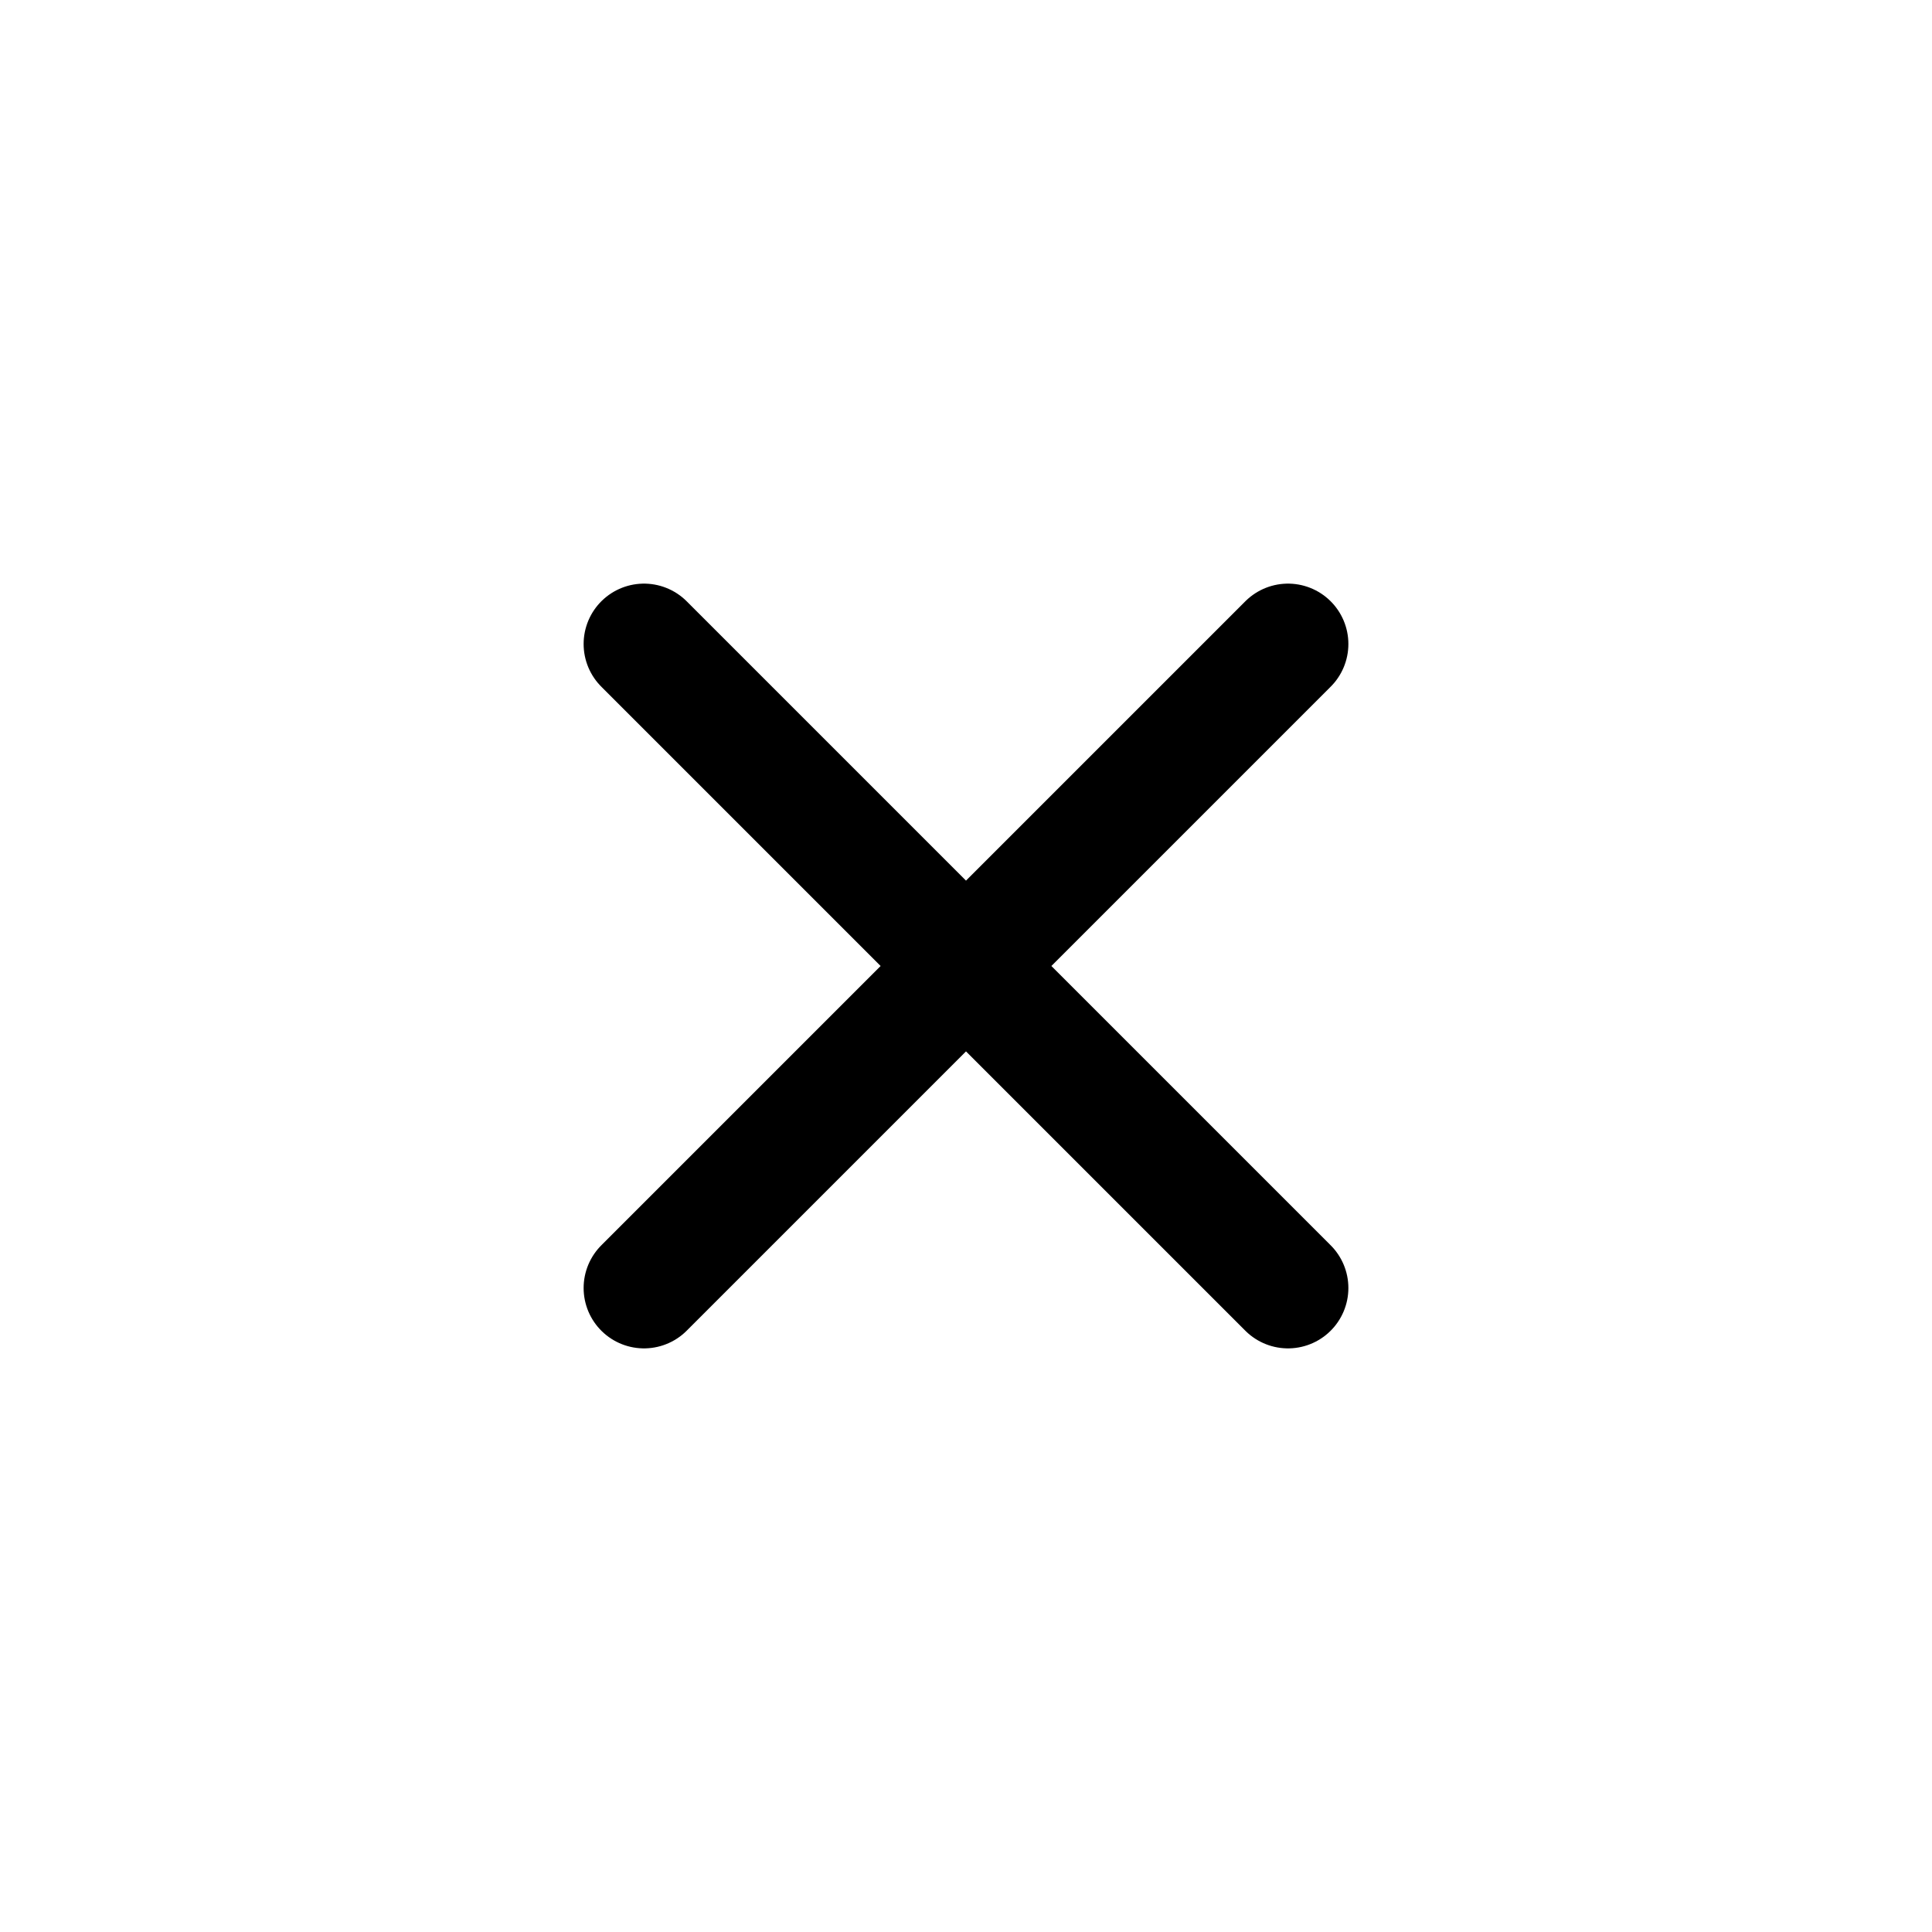
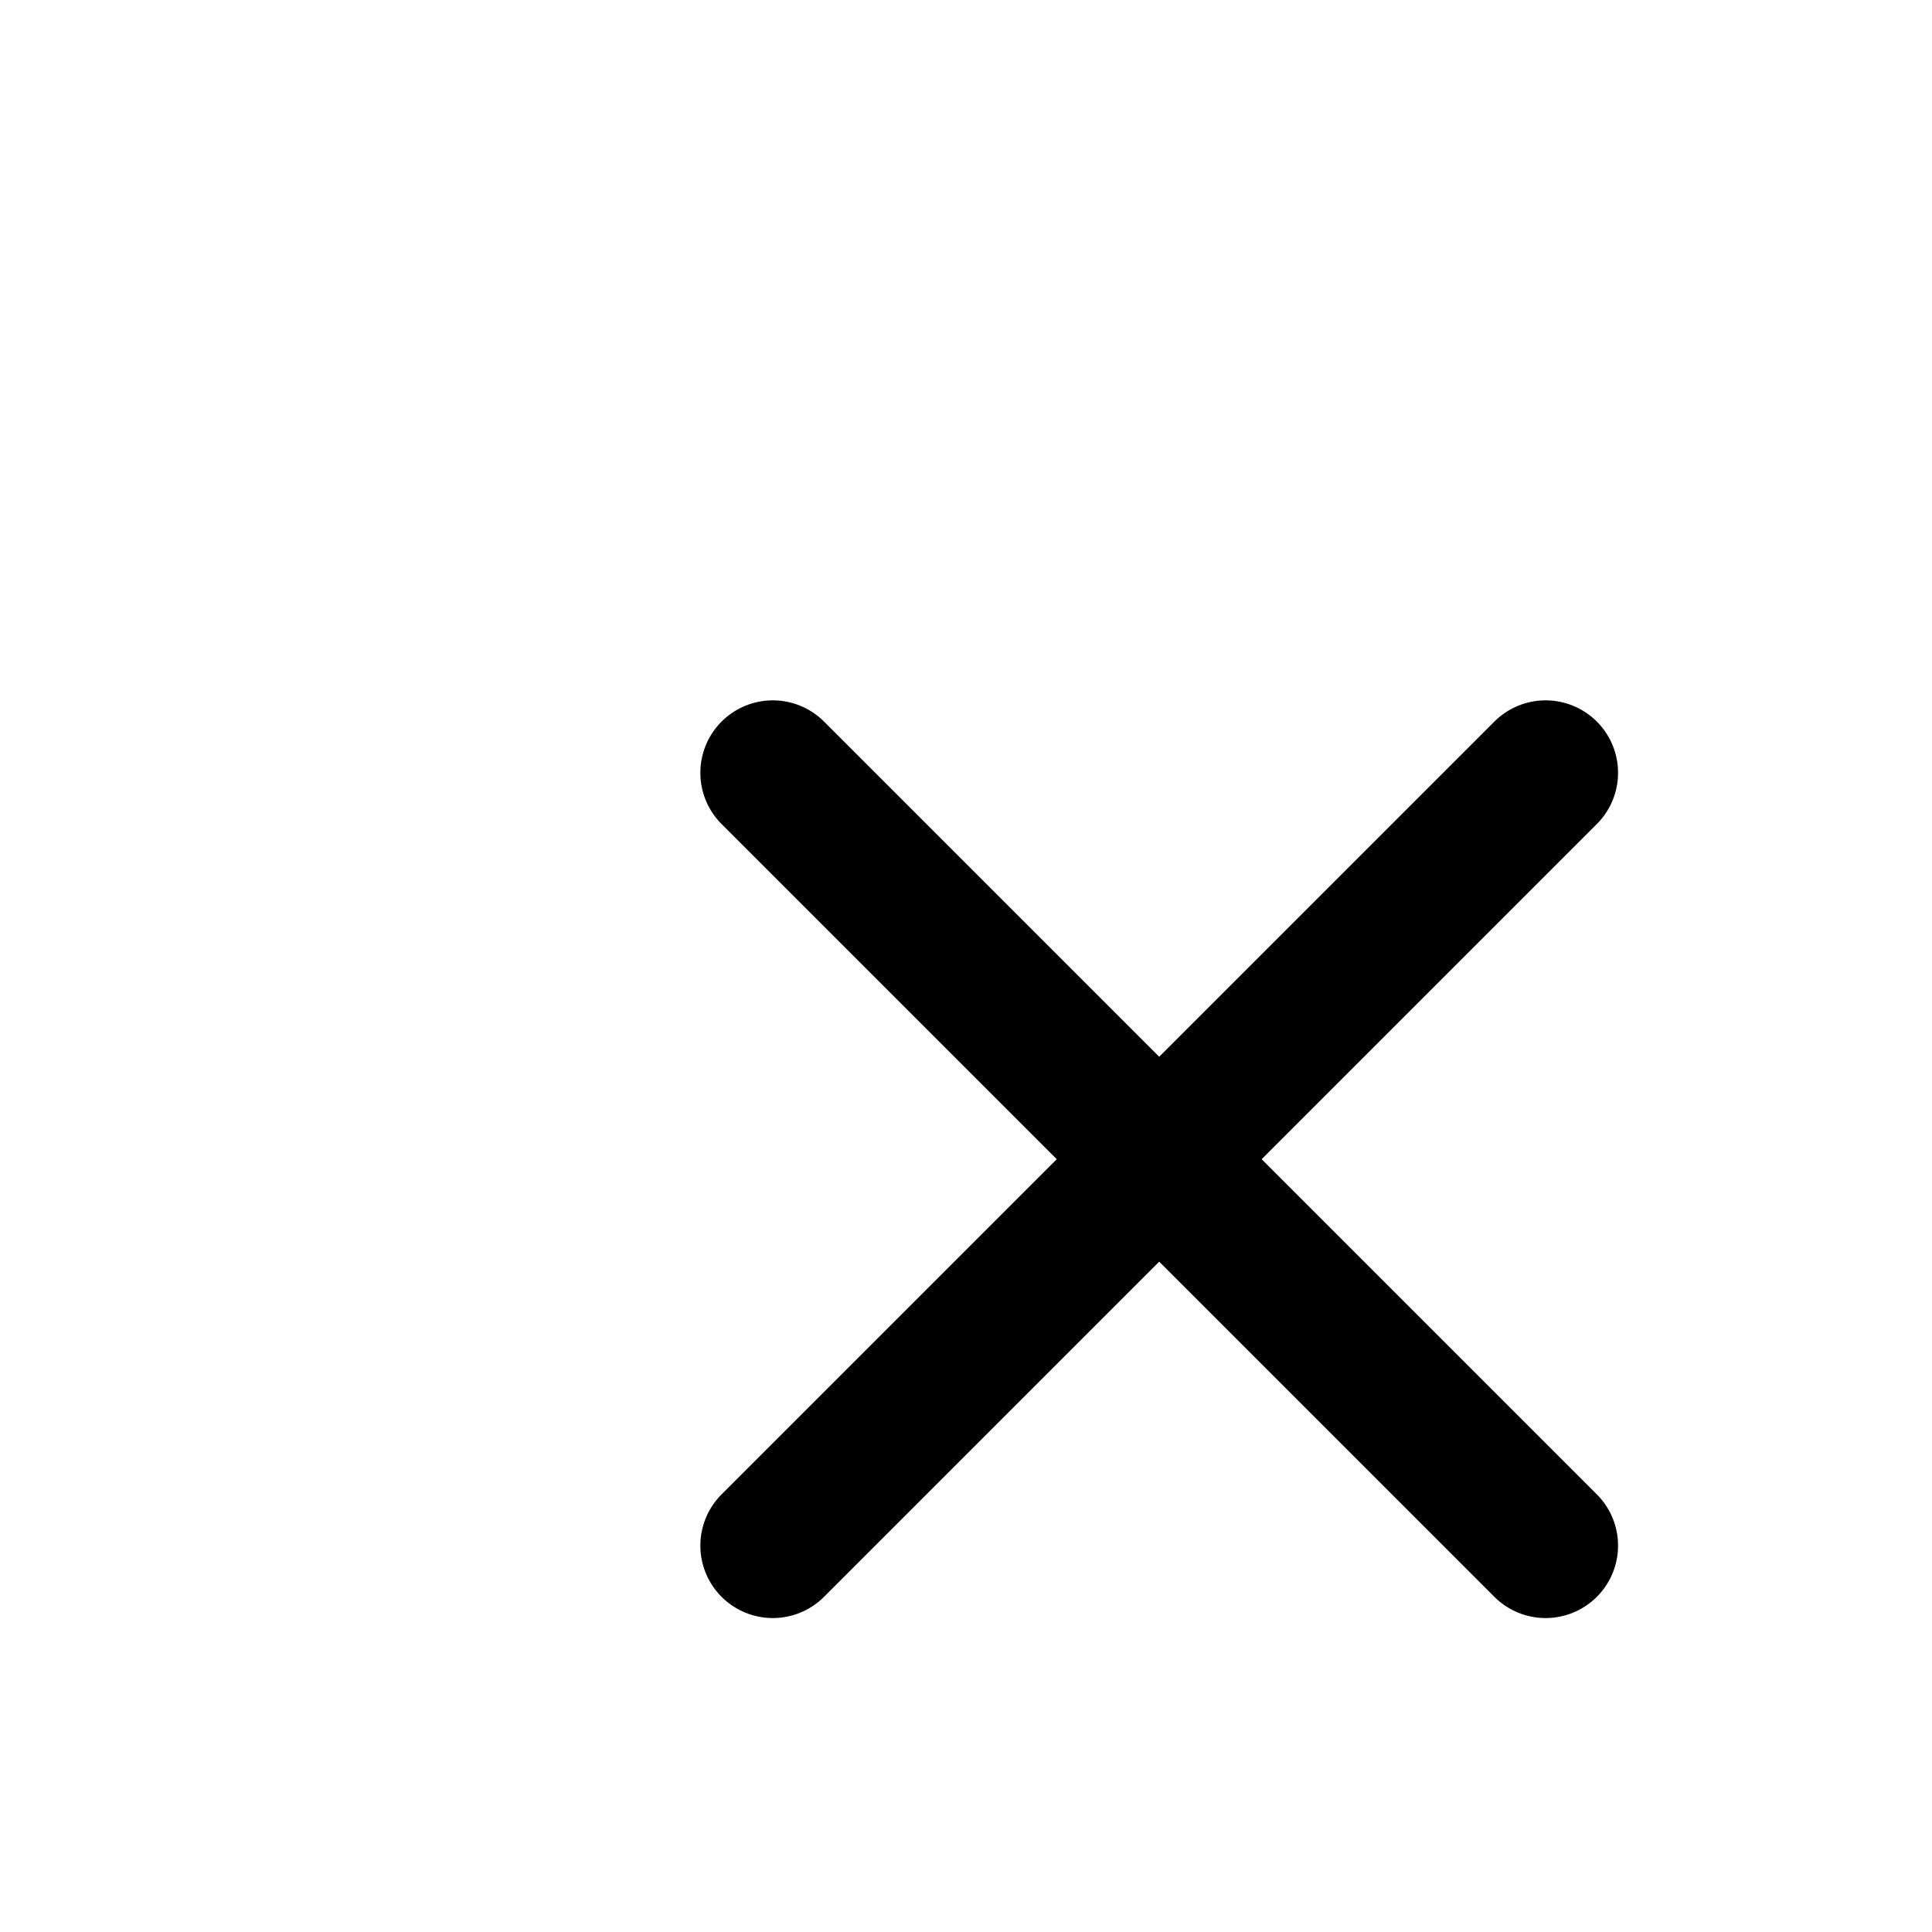
- <svg xmlns="http://www.w3.org/2000/svg" width="20px" height="20px" viewBox="0 0 24 24" fill="none">
+ <svg xmlns="http://www.w3.org/2000/svg" width="20px" height="20px" fill="none">
  <g id="SVGRepo_bgCarrier" stroke-width="0" />
  <g id="SVGRepo_tracerCarrier" stroke-linecap="round" stroke-linejoin="round" />
  <g id="SVGRepo_iconCarrier">
-     <path d="M16 8L8 16M8 8L16 16" stroke="#000000" stroke-width="1.5" stroke-linecap="round" stroke-linejoin="round" />
+     <path d="M16 8L8 16M8 8L16 16" stroke="currentColor" stroke-width="1.5" stroke-linecap="round" stroke-linejoin="round" />
  </g>
</svg>
